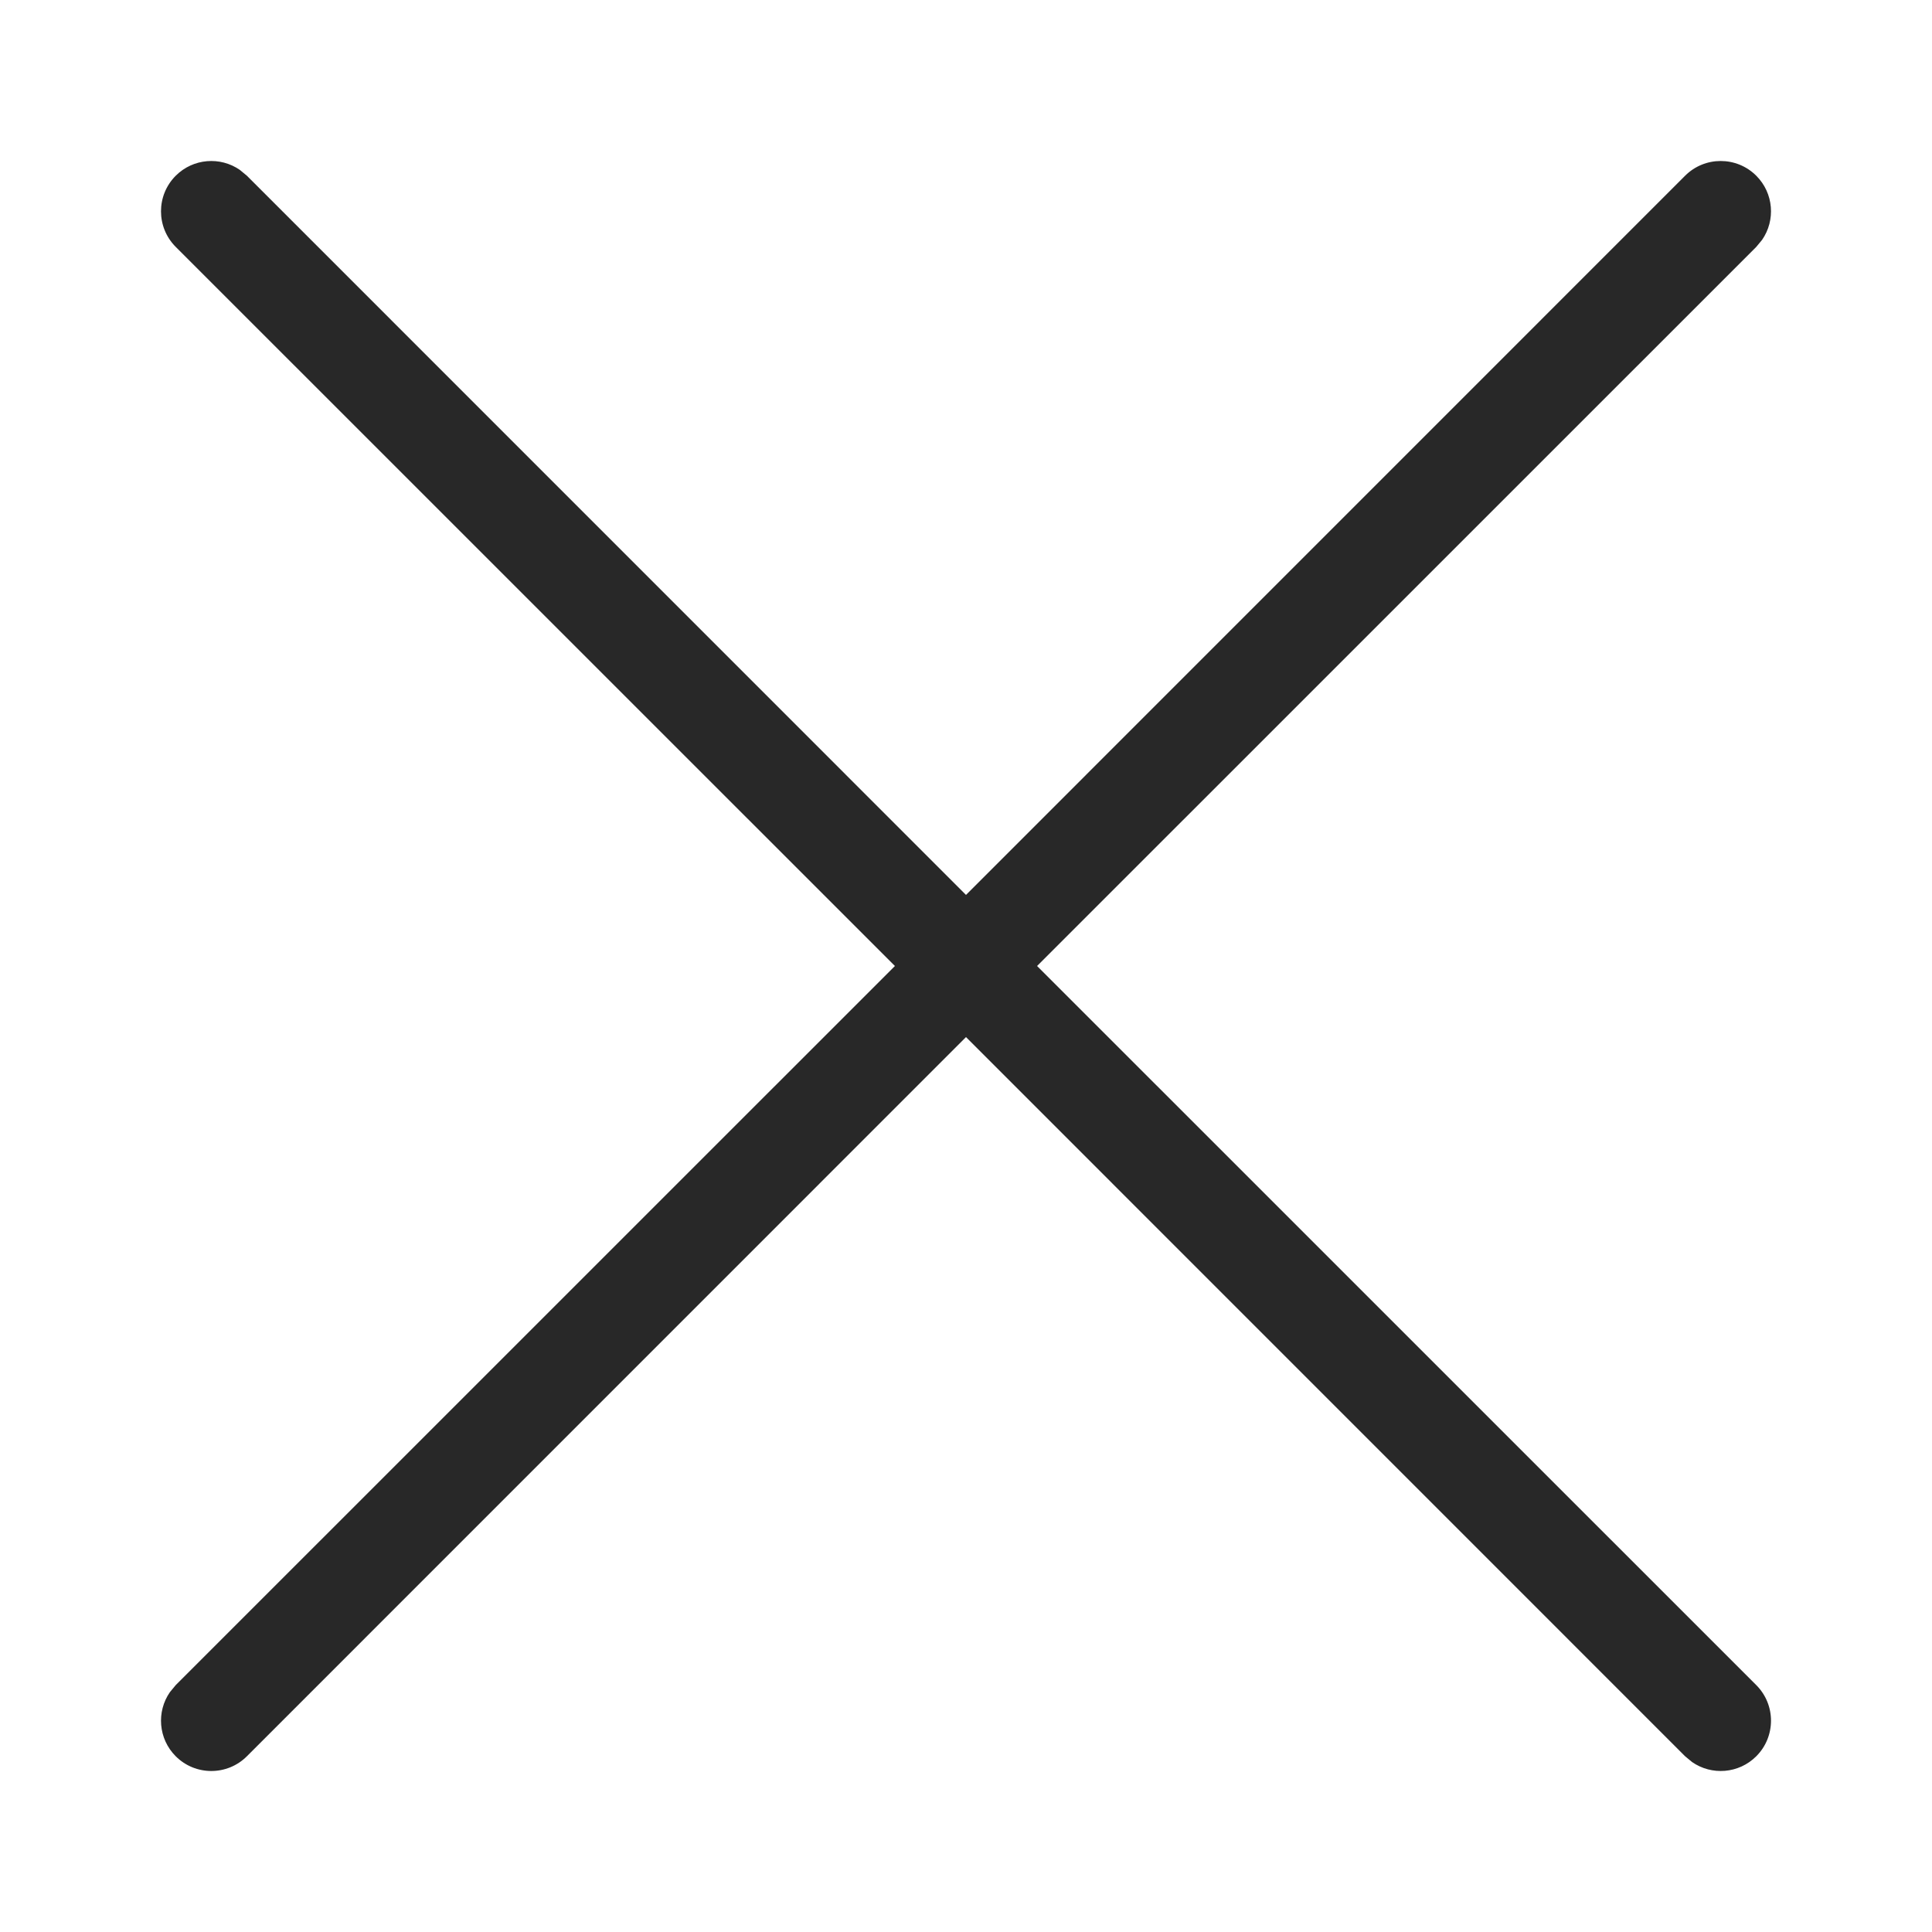
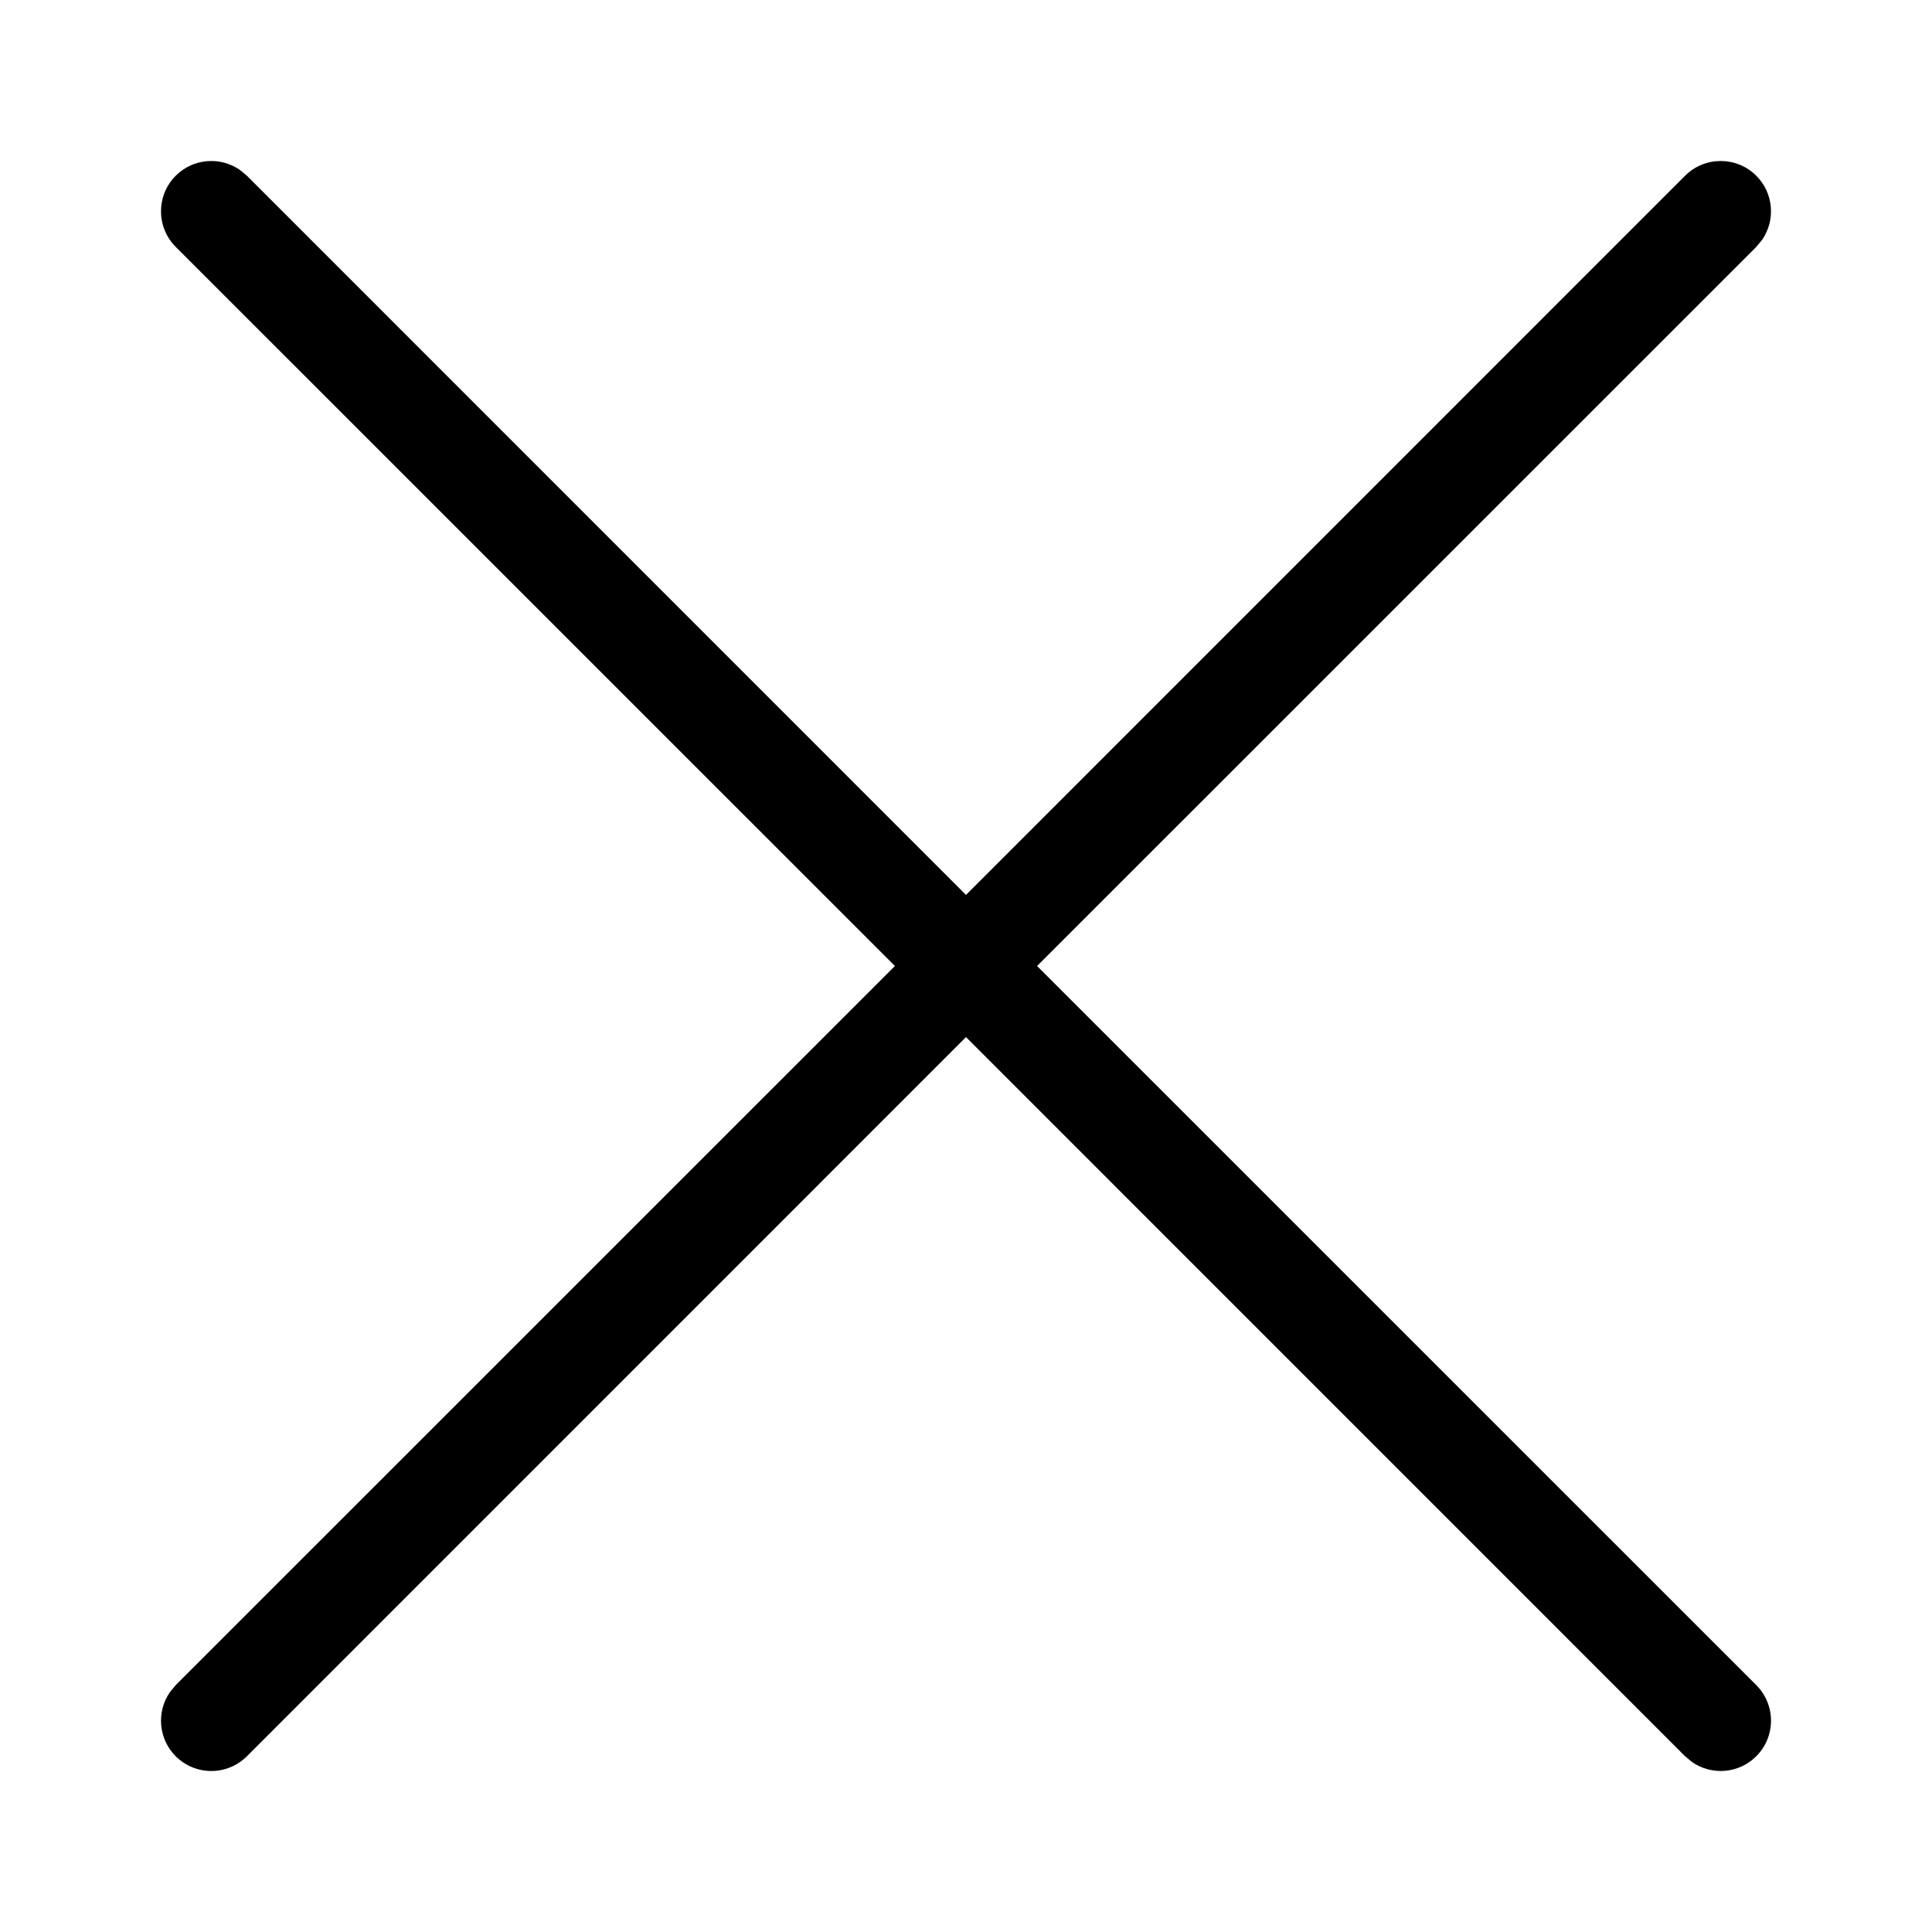
<svg xmlns="http://www.w3.org/2000/svg" width="24px" height="24px" viewBox="0 0 24 24" version="1.1">
-   <g id="Icon/Essential/Close" stroke="none" stroke-width="1" fill="none" fill-rule="evenodd" fill-opacity="0.84">
-     <path d="M2.98,2.111 L3.067,2.183 L12,11.117 L20.933,2.183 C21.177,1.939 21.573,1.939 21.817,2.183 C22.034,2.4 22.058,2.737 21.889,2.98 L21.817,3.067 L12.883,12 L21.817,20.933 C22.061,21.177 22.061,21.573 21.817,21.817 C21.6,22.034 21.263,22.058 21.02,21.889 L20.933,21.817 L12,12.883 L3.067,21.817 C2.823,22.061 2.427,22.061 2.183,21.817 C1.966,21.6 1.942,21.263 2.111,21.02 L2.183,20.933 L11.117,12 L2.183,3.067 C1.939,2.823 1.939,2.427 2.183,2.183 C2.4,1.966 2.737,1.942 2.98,2.111 Z" id="Path" fill="#000000" />
+   <g id="Icons" stroke="none" stroke-width="1" fill="none" fill-rule="evenodd">
+     <g id="Overview" transform="translate(-705, -396)" fill="currentColor">
+       <g id="Icons" transform="translate(368.5, 100)">
+         <g id="Icon/Essential/Close" transform="translate(336.5, 296)">
+           <path d="M2.98,2.111 L3.067,2.183 L12,11.117 L20.933,2.183 C21.177,1.939 21.573,1.939 21.817,2.183 C22.034,2.4 22.058,2.737 21.889,2.98 L21.817,3.067 L12.883,12 L21.817,20.933 C22.061,21.177 22.061,21.573 21.817,21.817 C21.6,22.034 21.263,22.058 21.02,21.889 L20.933,21.817 L12,12.883 L3.067,21.817 C2.823,22.061 2.427,22.061 2.183,21.817 C1.966,21.6 1.942,21.263 2.111,21.02 L2.183,20.933 L11.117,12 L2.183,3.067 C1.939,2.823 1.939,2.427 2.183,2.183 C2.4,1.966 2.737,1.942 2.98,2.111 Z" id="Close" />
+         </g>
+       </g>
+     </g>
  </g>
</svg>
